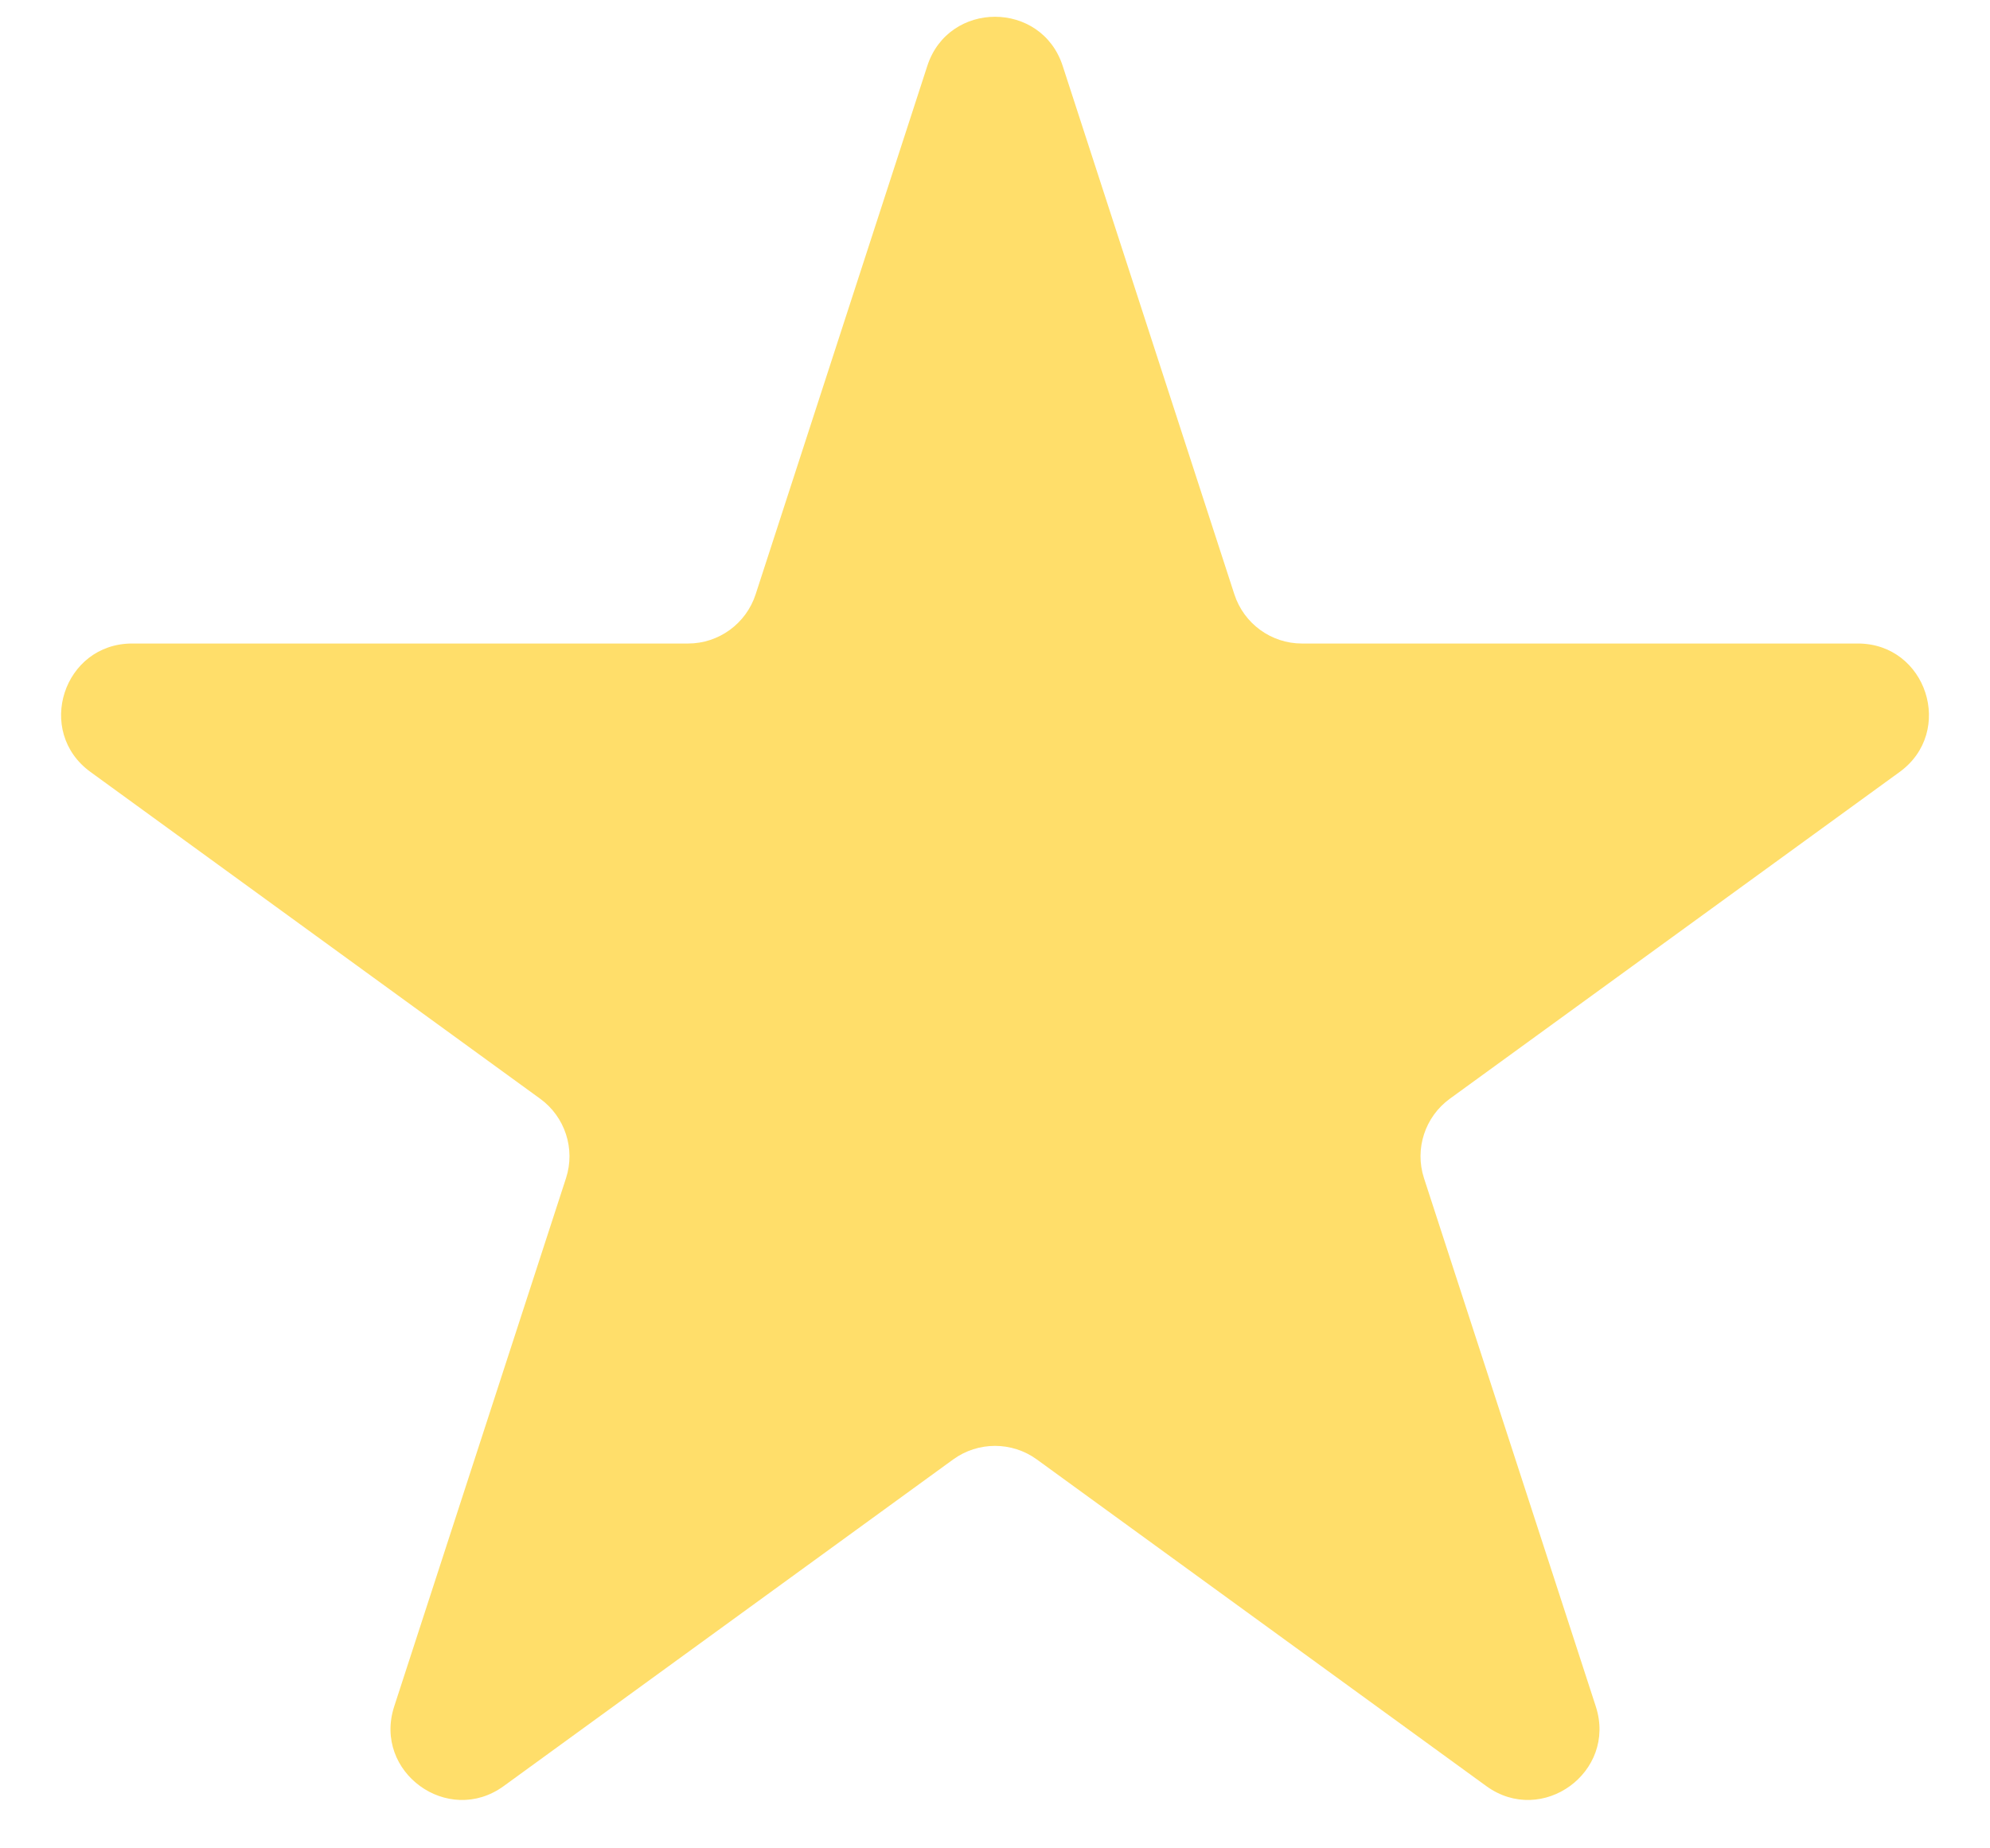
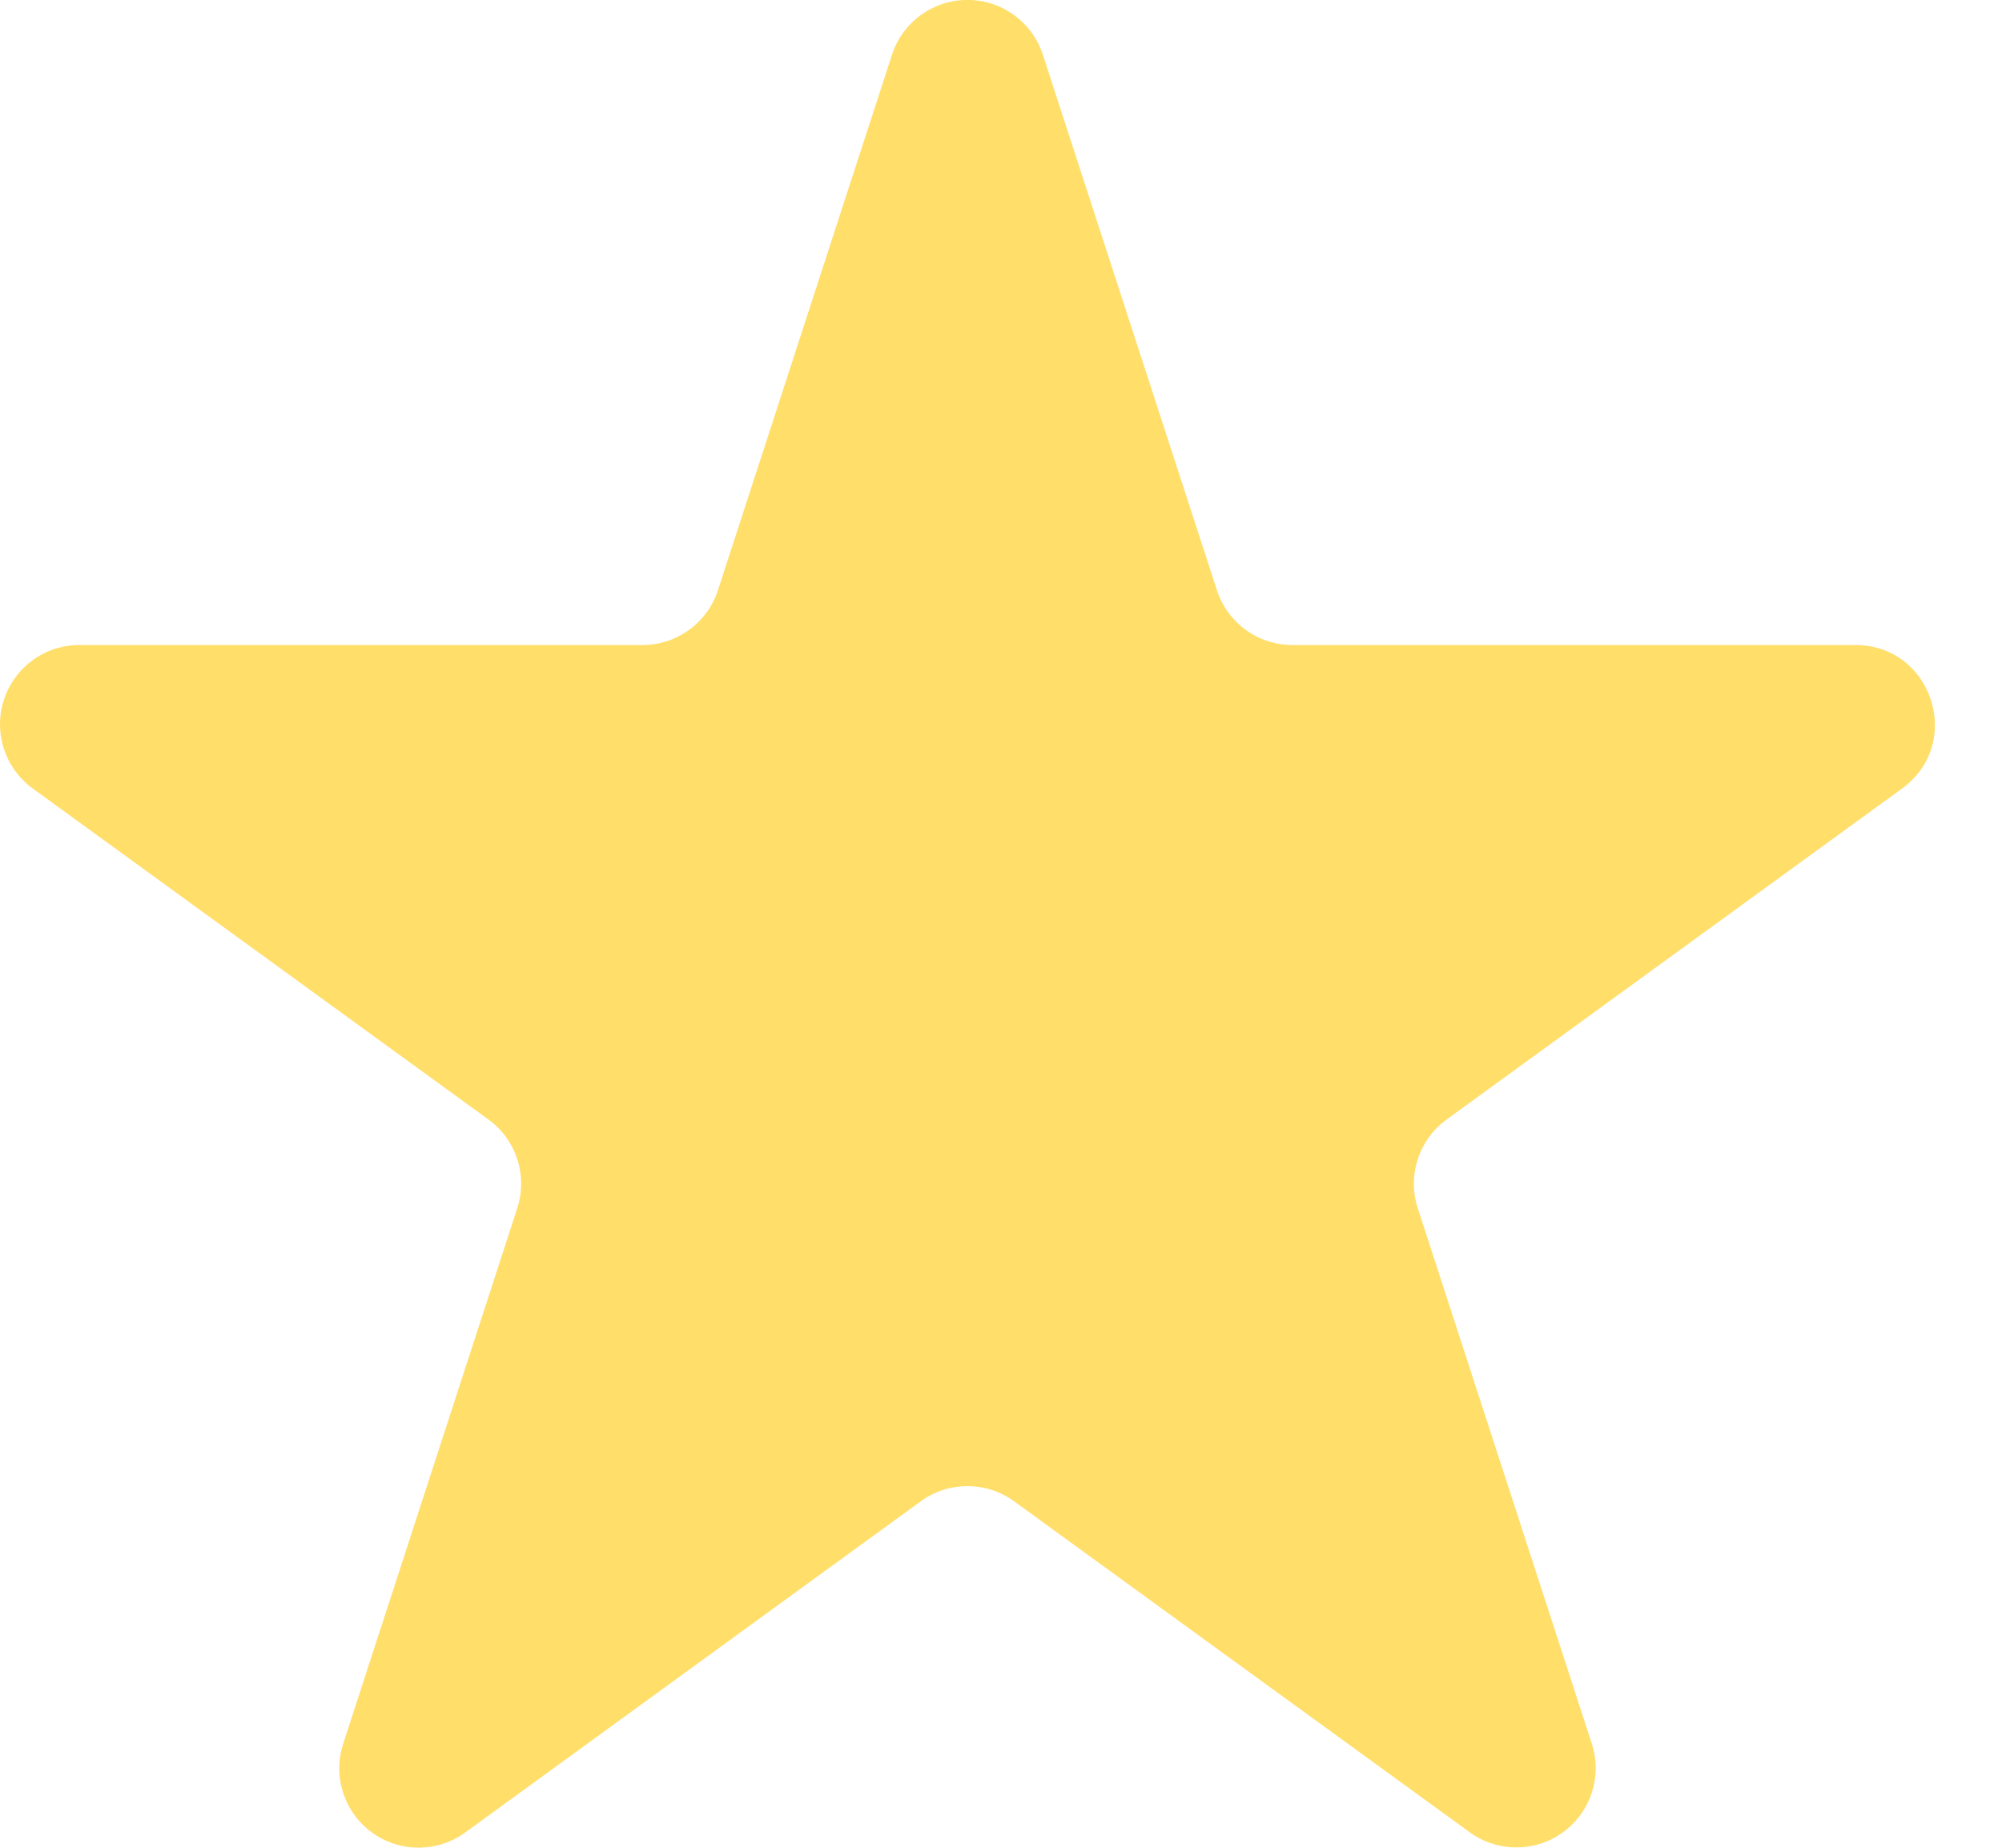
- <svg xmlns="http://www.w3.org/2000/svg" width="14" height="13" viewBox="0 0 14 13" fill="none">
-   <path d="M6.524 0.463C6.674 0.003 7.326 0.003 7.476 0.463L8.684 4.182C8.751 4.388 8.943 4.528 9.159 4.528H13.07C13.554 4.528 13.755 5.148 13.364 5.432L10.2 7.731C10.025 7.858 9.951 8.084 10.018 8.29L11.227 12.008C11.376 12.469 10.849 12.852 10.457 12.568L7.294 10.269C7.119 10.142 6.881 10.142 6.706 10.269L3.543 12.568C3.151 12.852 2.624 12.469 2.773 12.008L3.982 8.29C4.049 8.084 3.975 7.858 3.8 7.731L0.637 5.432C0.245 5.148 0.446 4.528 0.93 4.528H4.841C5.057 4.528 5.249 4.388 5.316 4.182L6.524 0.463Z" fill="#FFDE6A" />
+ <svg xmlns="http://www.w3.org/2000/svg" width="13" height="12" fill="none" viewBox="0 0 13 12">
+   <path fill="#FFDE6A" d="M5.792.356a.515.515 0 0 1 .98 0l1.13 3.477a.515.515 0 0 0 .49.356h3.656c.499 0 .707.639.303.932l-2.958 2.15a.515.515 0 0 0-.187.575l1.13 3.477a.515.515 0 0 1-.793.576L6.585 9.75a.515.515 0 0 0-.606 0L3.022 11.9a.515.515 0 0 1-.793-.577l1.13-3.477a.515.515 0 0 0-.188-.576L.213 5.121a.515.515 0 0 1 .303-.932h3.656a.515.515 0 0 0 .49-.356L5.792.356z" />
</svg>
